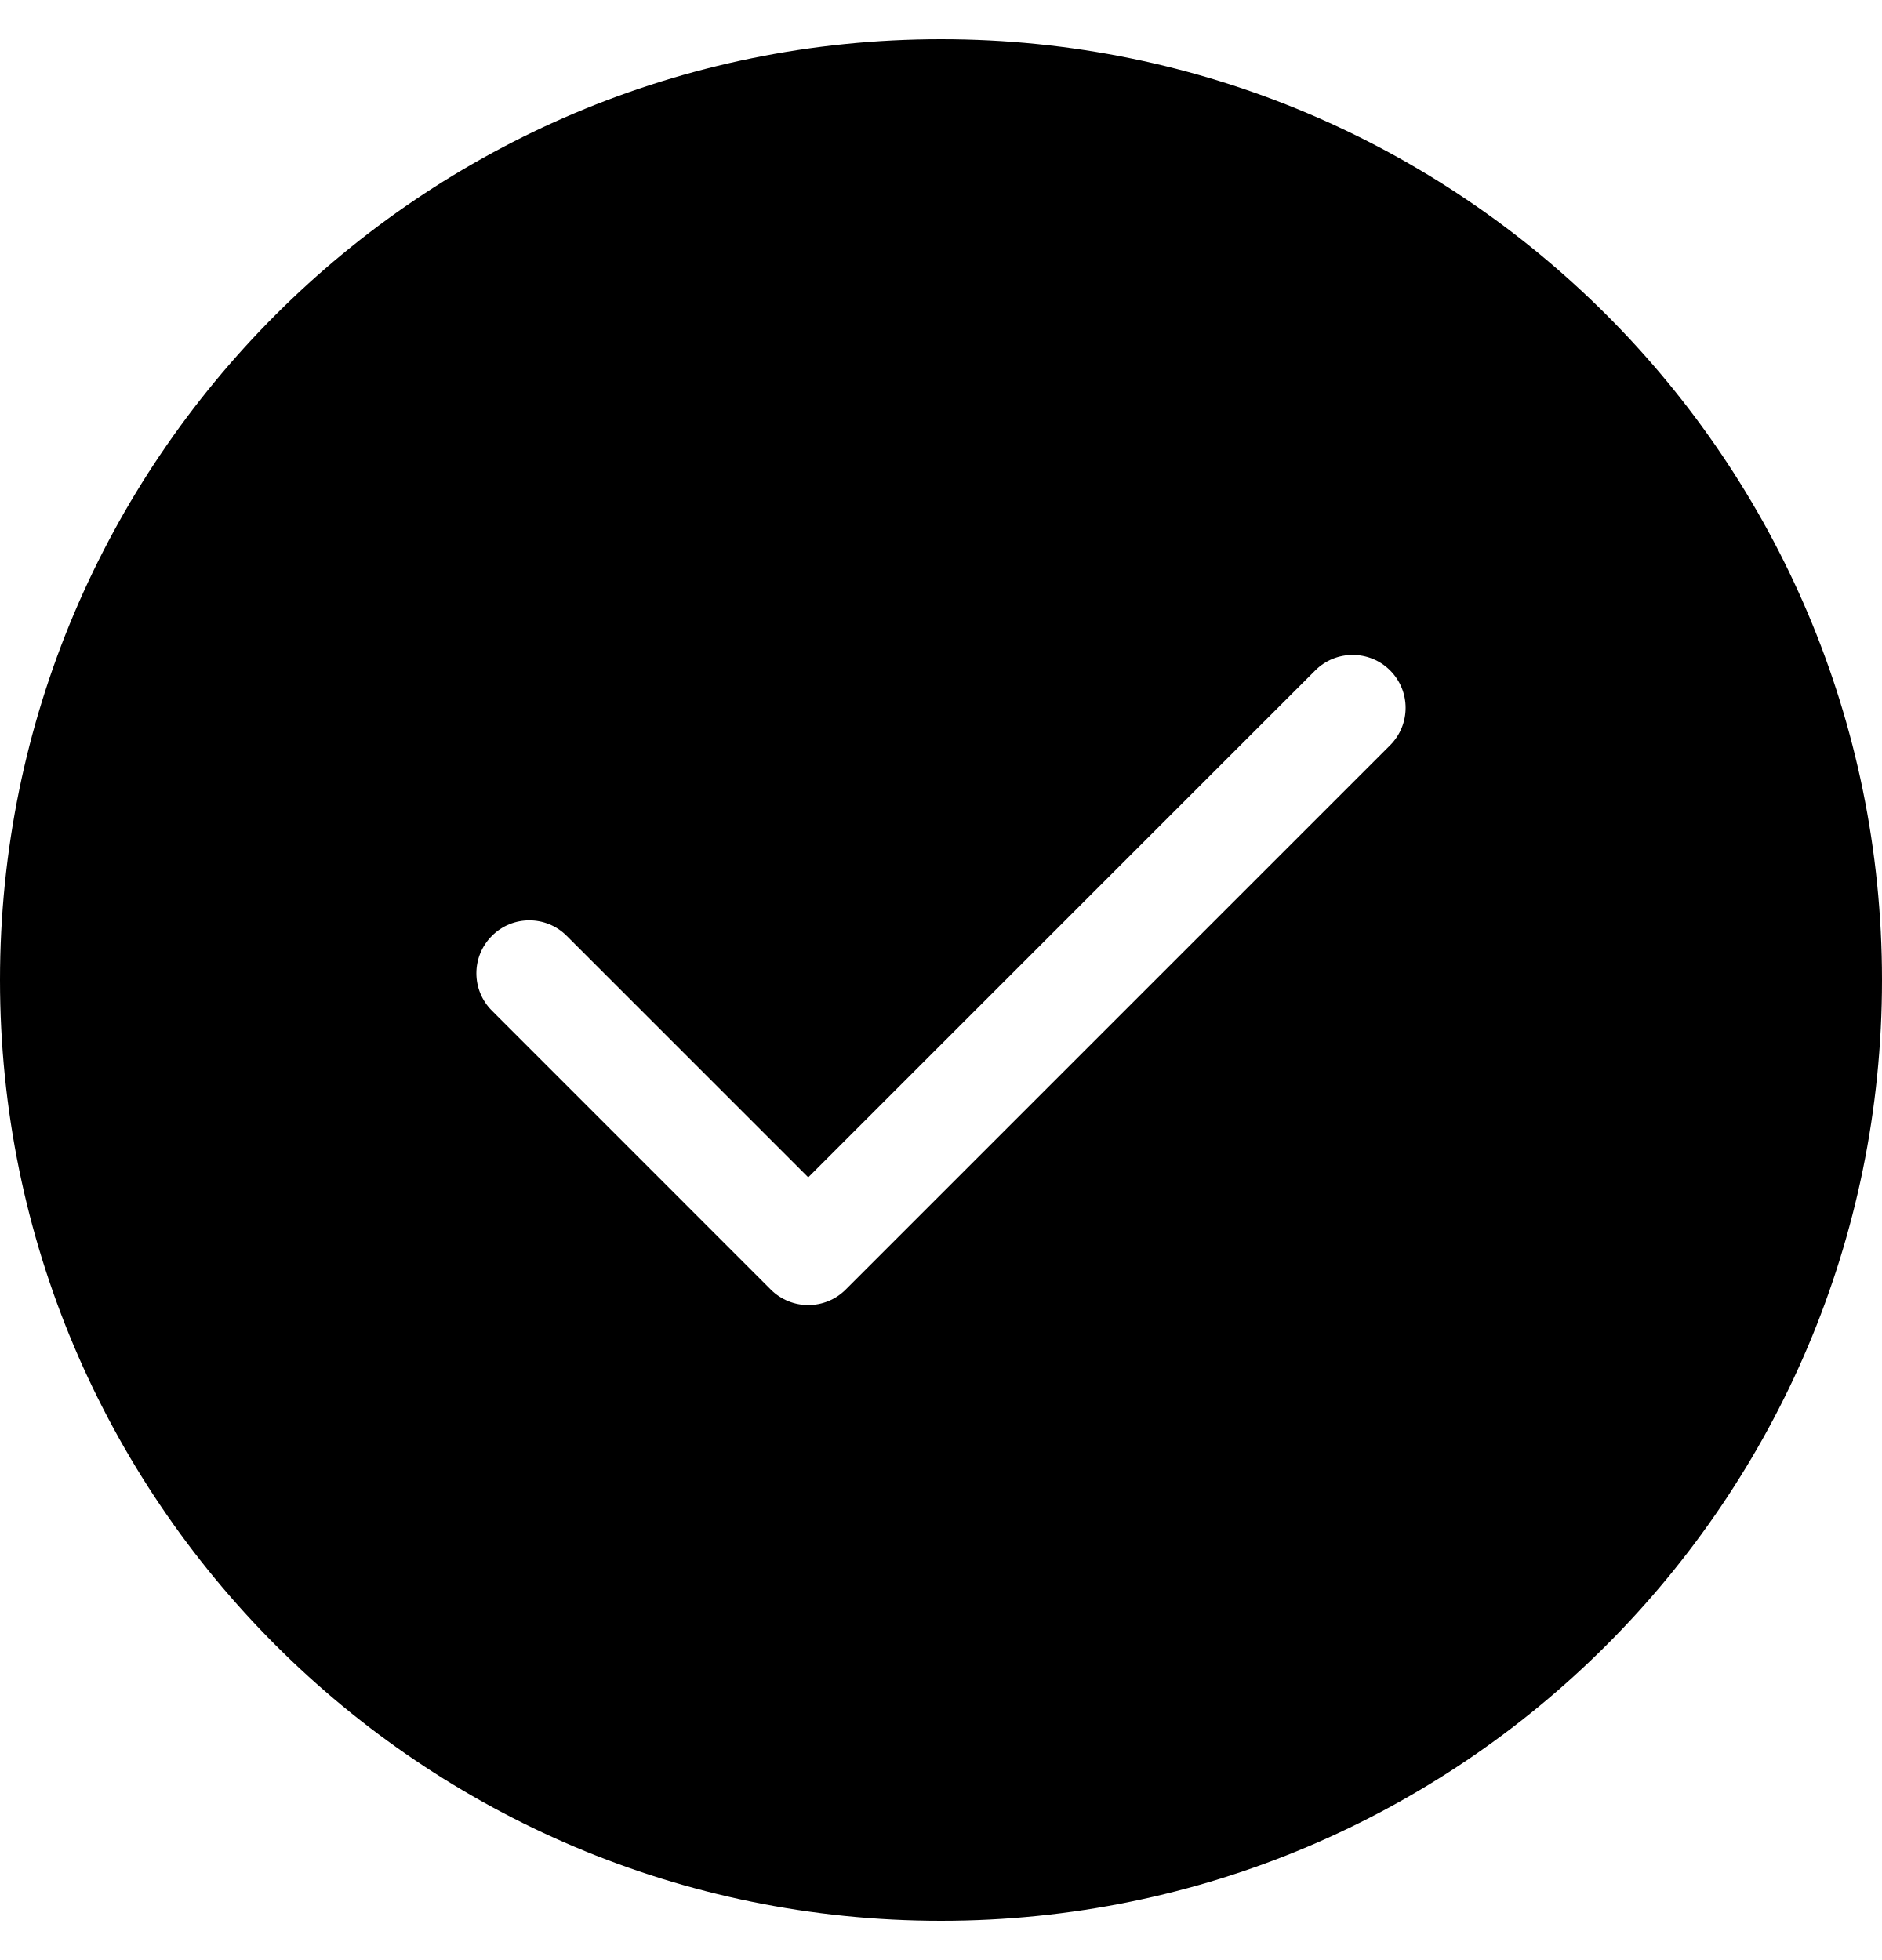
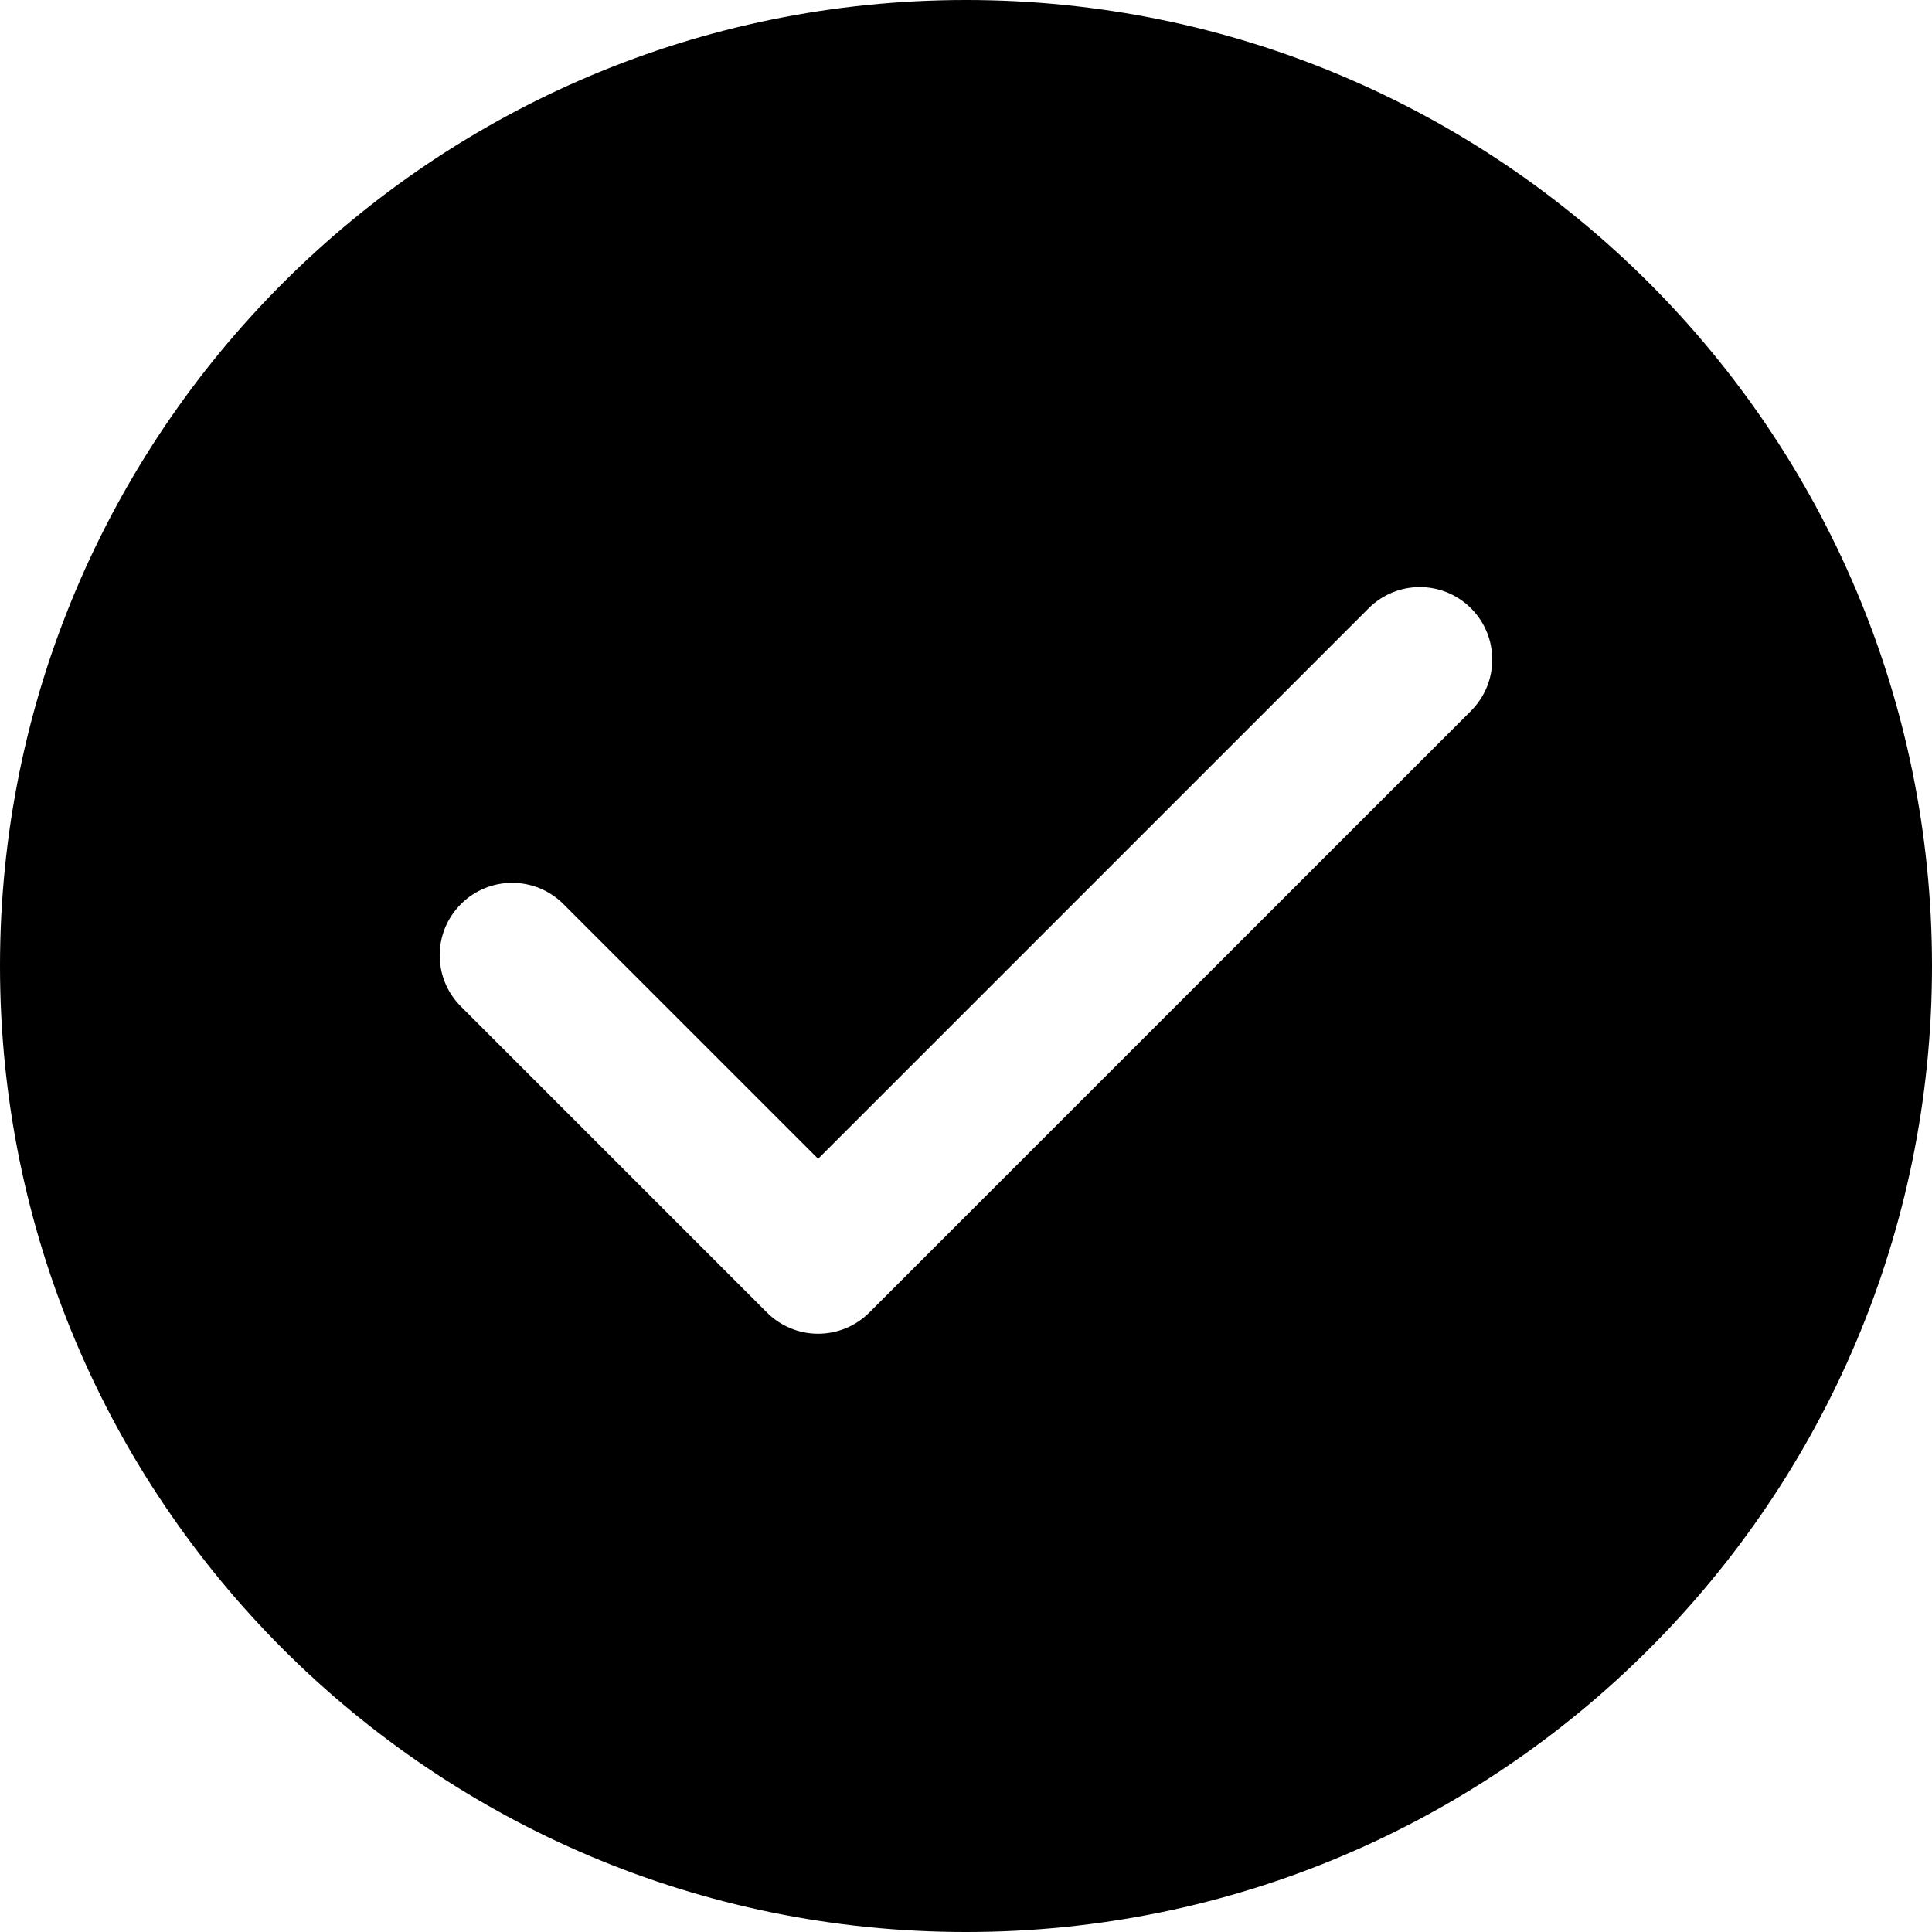
- <svg xmlns="http://www.w3.org/2000/svg" width="24" height="25" viewBox="0 0 24 25">
-   <path fill-rule="evenodd" clip-rule="evenodd" d="M12 24.5C18.627 24.5 24 19.127 24 12.5C24 5.873 18.627 0.5 12 0.5C5.373 0.5 0 5.873 0 12.5C0 19.127 5.373 24.5 12 24.5ZM17.727 9.506C17.991 9.242 17.991 8.815 17.727 8.551C17.464 8.288 17.036 8.288 16.773 8.551L10.307 15.017L7.227 11.937C6.964 11.673 6.536 11.673 6.273 11.937C6.009 12.2 6.009 12.628 6.273 12.891L9.83 16.449C10.094 16.712 10.521 16.712 10.785 16.448L17.727 9.506Z" />
+ <svg xmlns="http://www.w3.org/2000/svg" width="24" height="24" viewBox="0 0 24 24">
+   <path fill-rule="evenodd" clip-rule="evenodd" d="M12 24C18.627 24 24 18.627 24 12C24 5.373 18.627 0 12 0C5.373 0 0 5.373 0 12C0 18.627 5.373 24 12 24ZM18.274 8.83C18.625 8.478 18.625 7.908 18.274 7.557C17.922 7.205 17.353 7.205 17.001 7.557L10.163 14.395L6.999 11.231C6.647 10.879 6.077 10.879 5.726 11.231C5.374 11.582 5.374 12.152 5.726 12.503L9.527 16.304C9.695 16.473 9.924 16.568 10.163 16.568C10.402 16.568 10.631 16.473 10.8 16.304L18.274 8.83Z" />
</svg>
